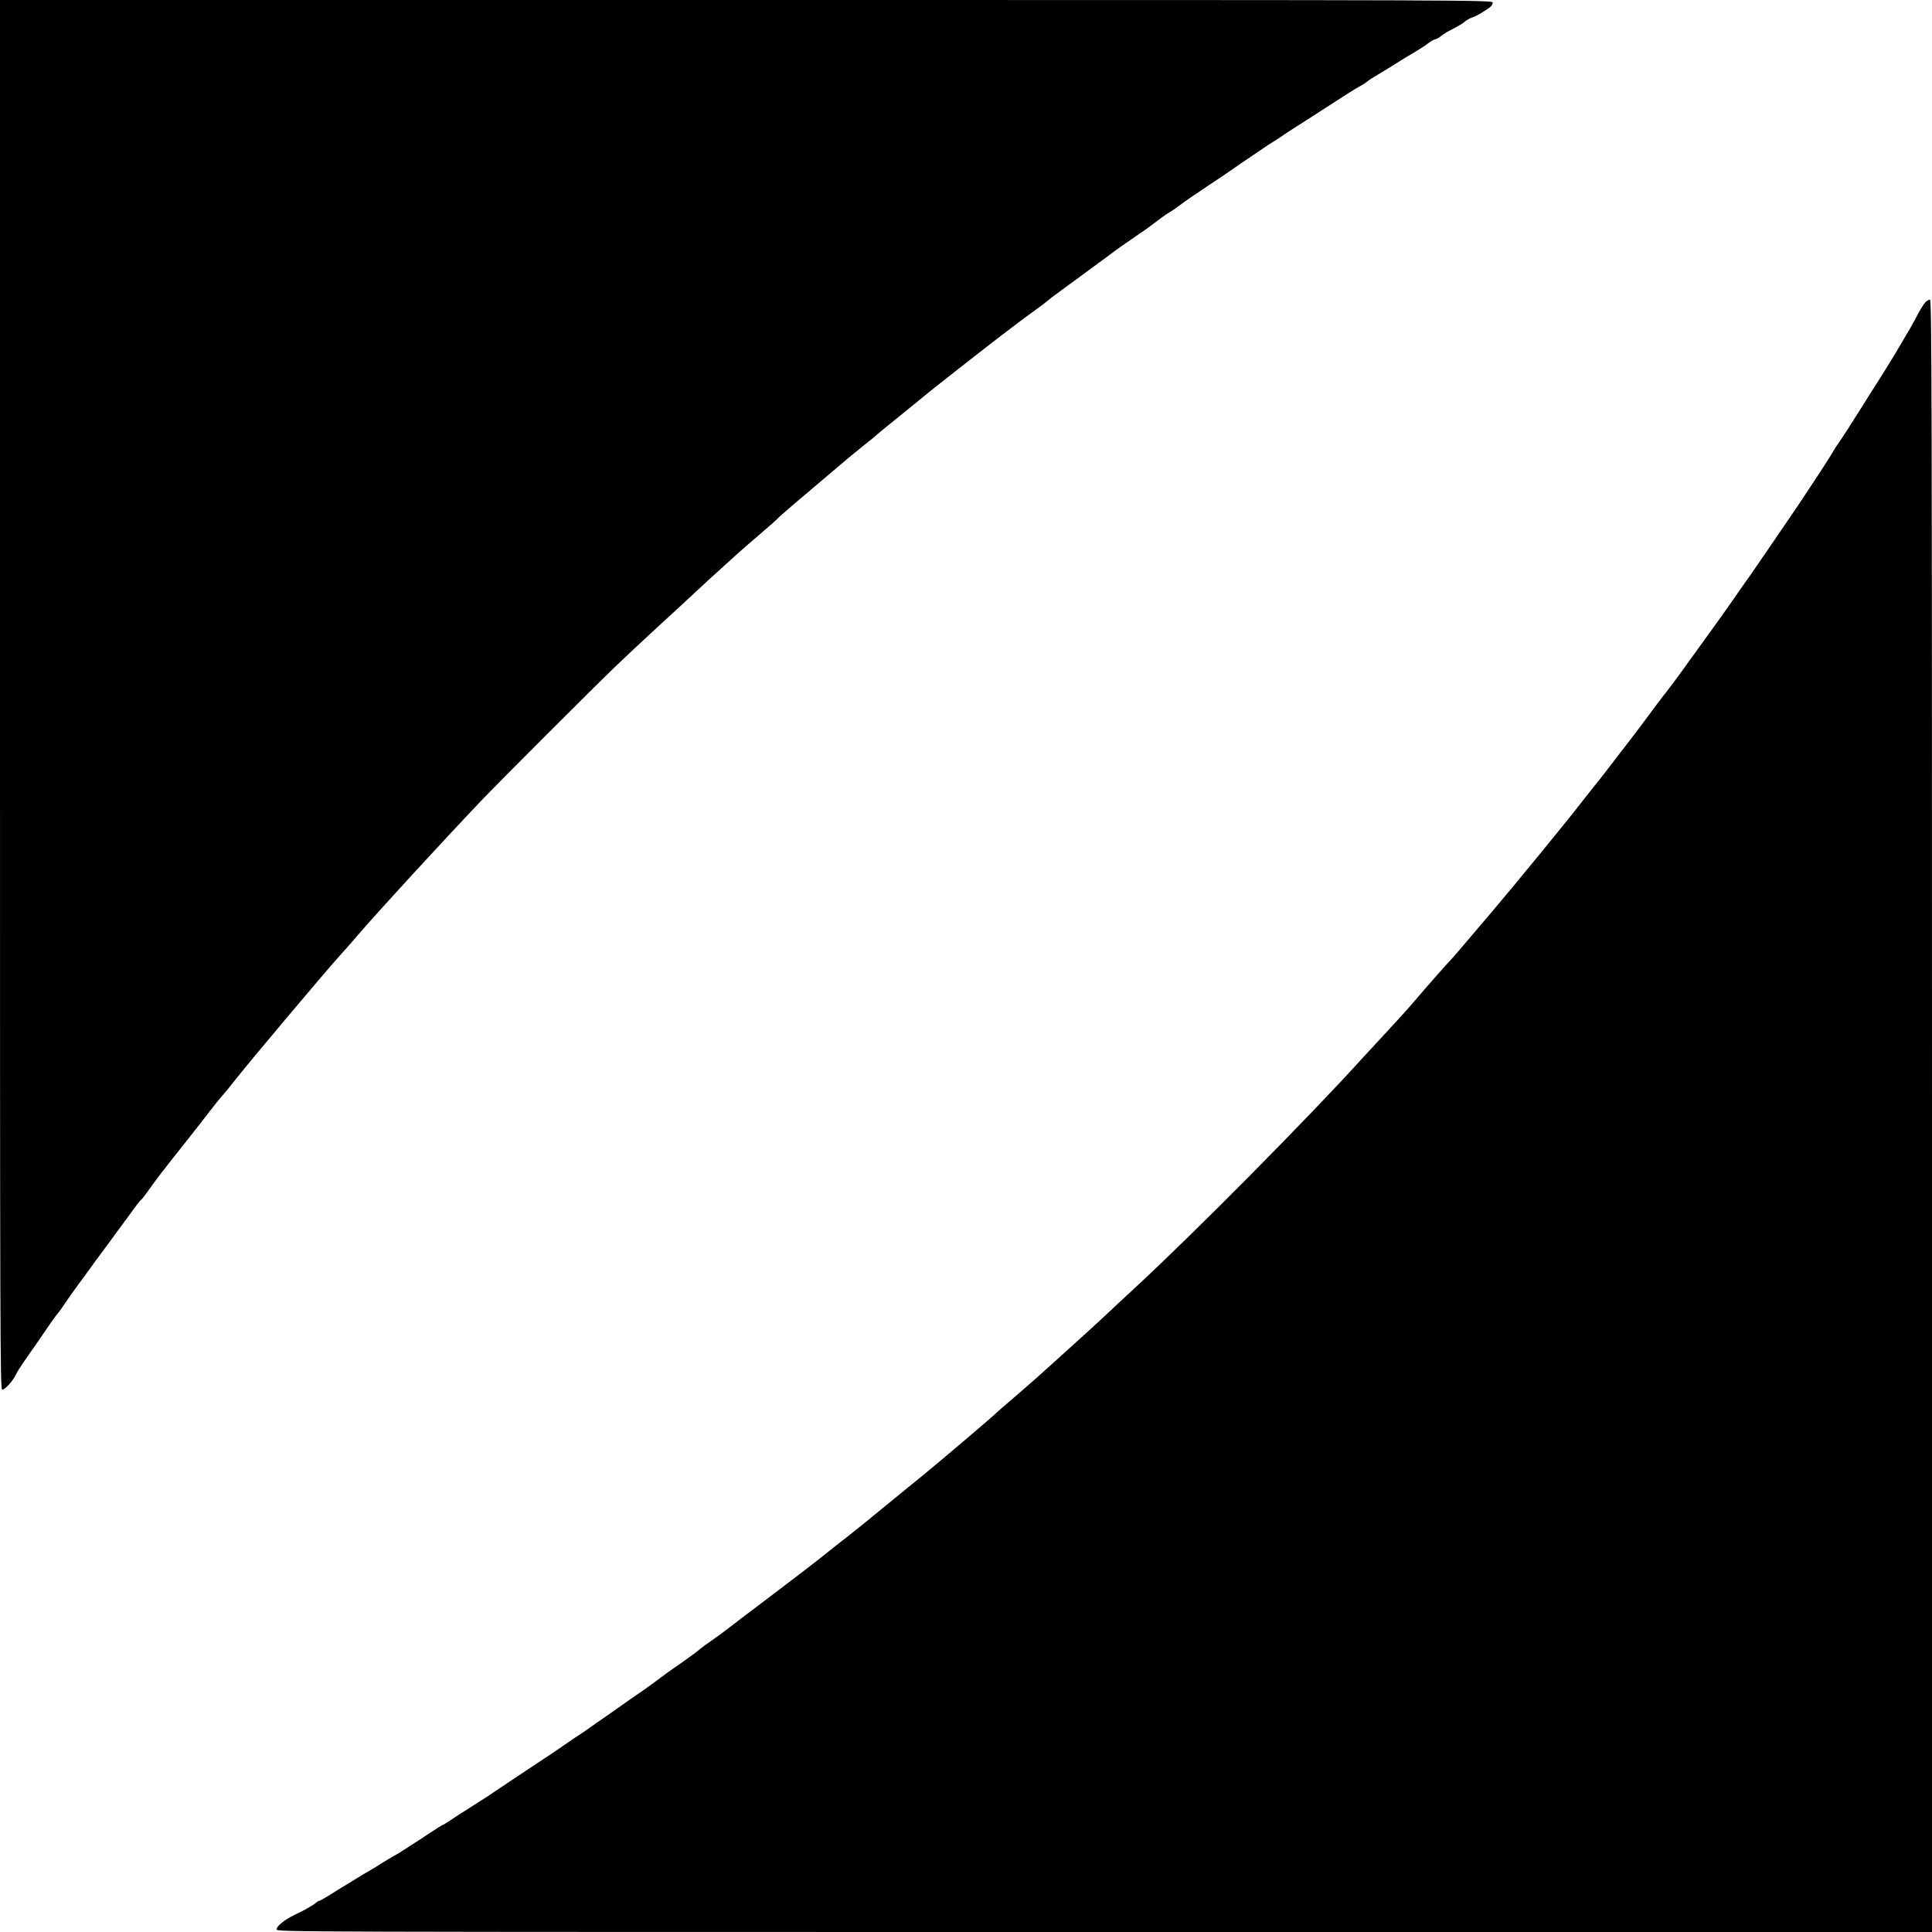
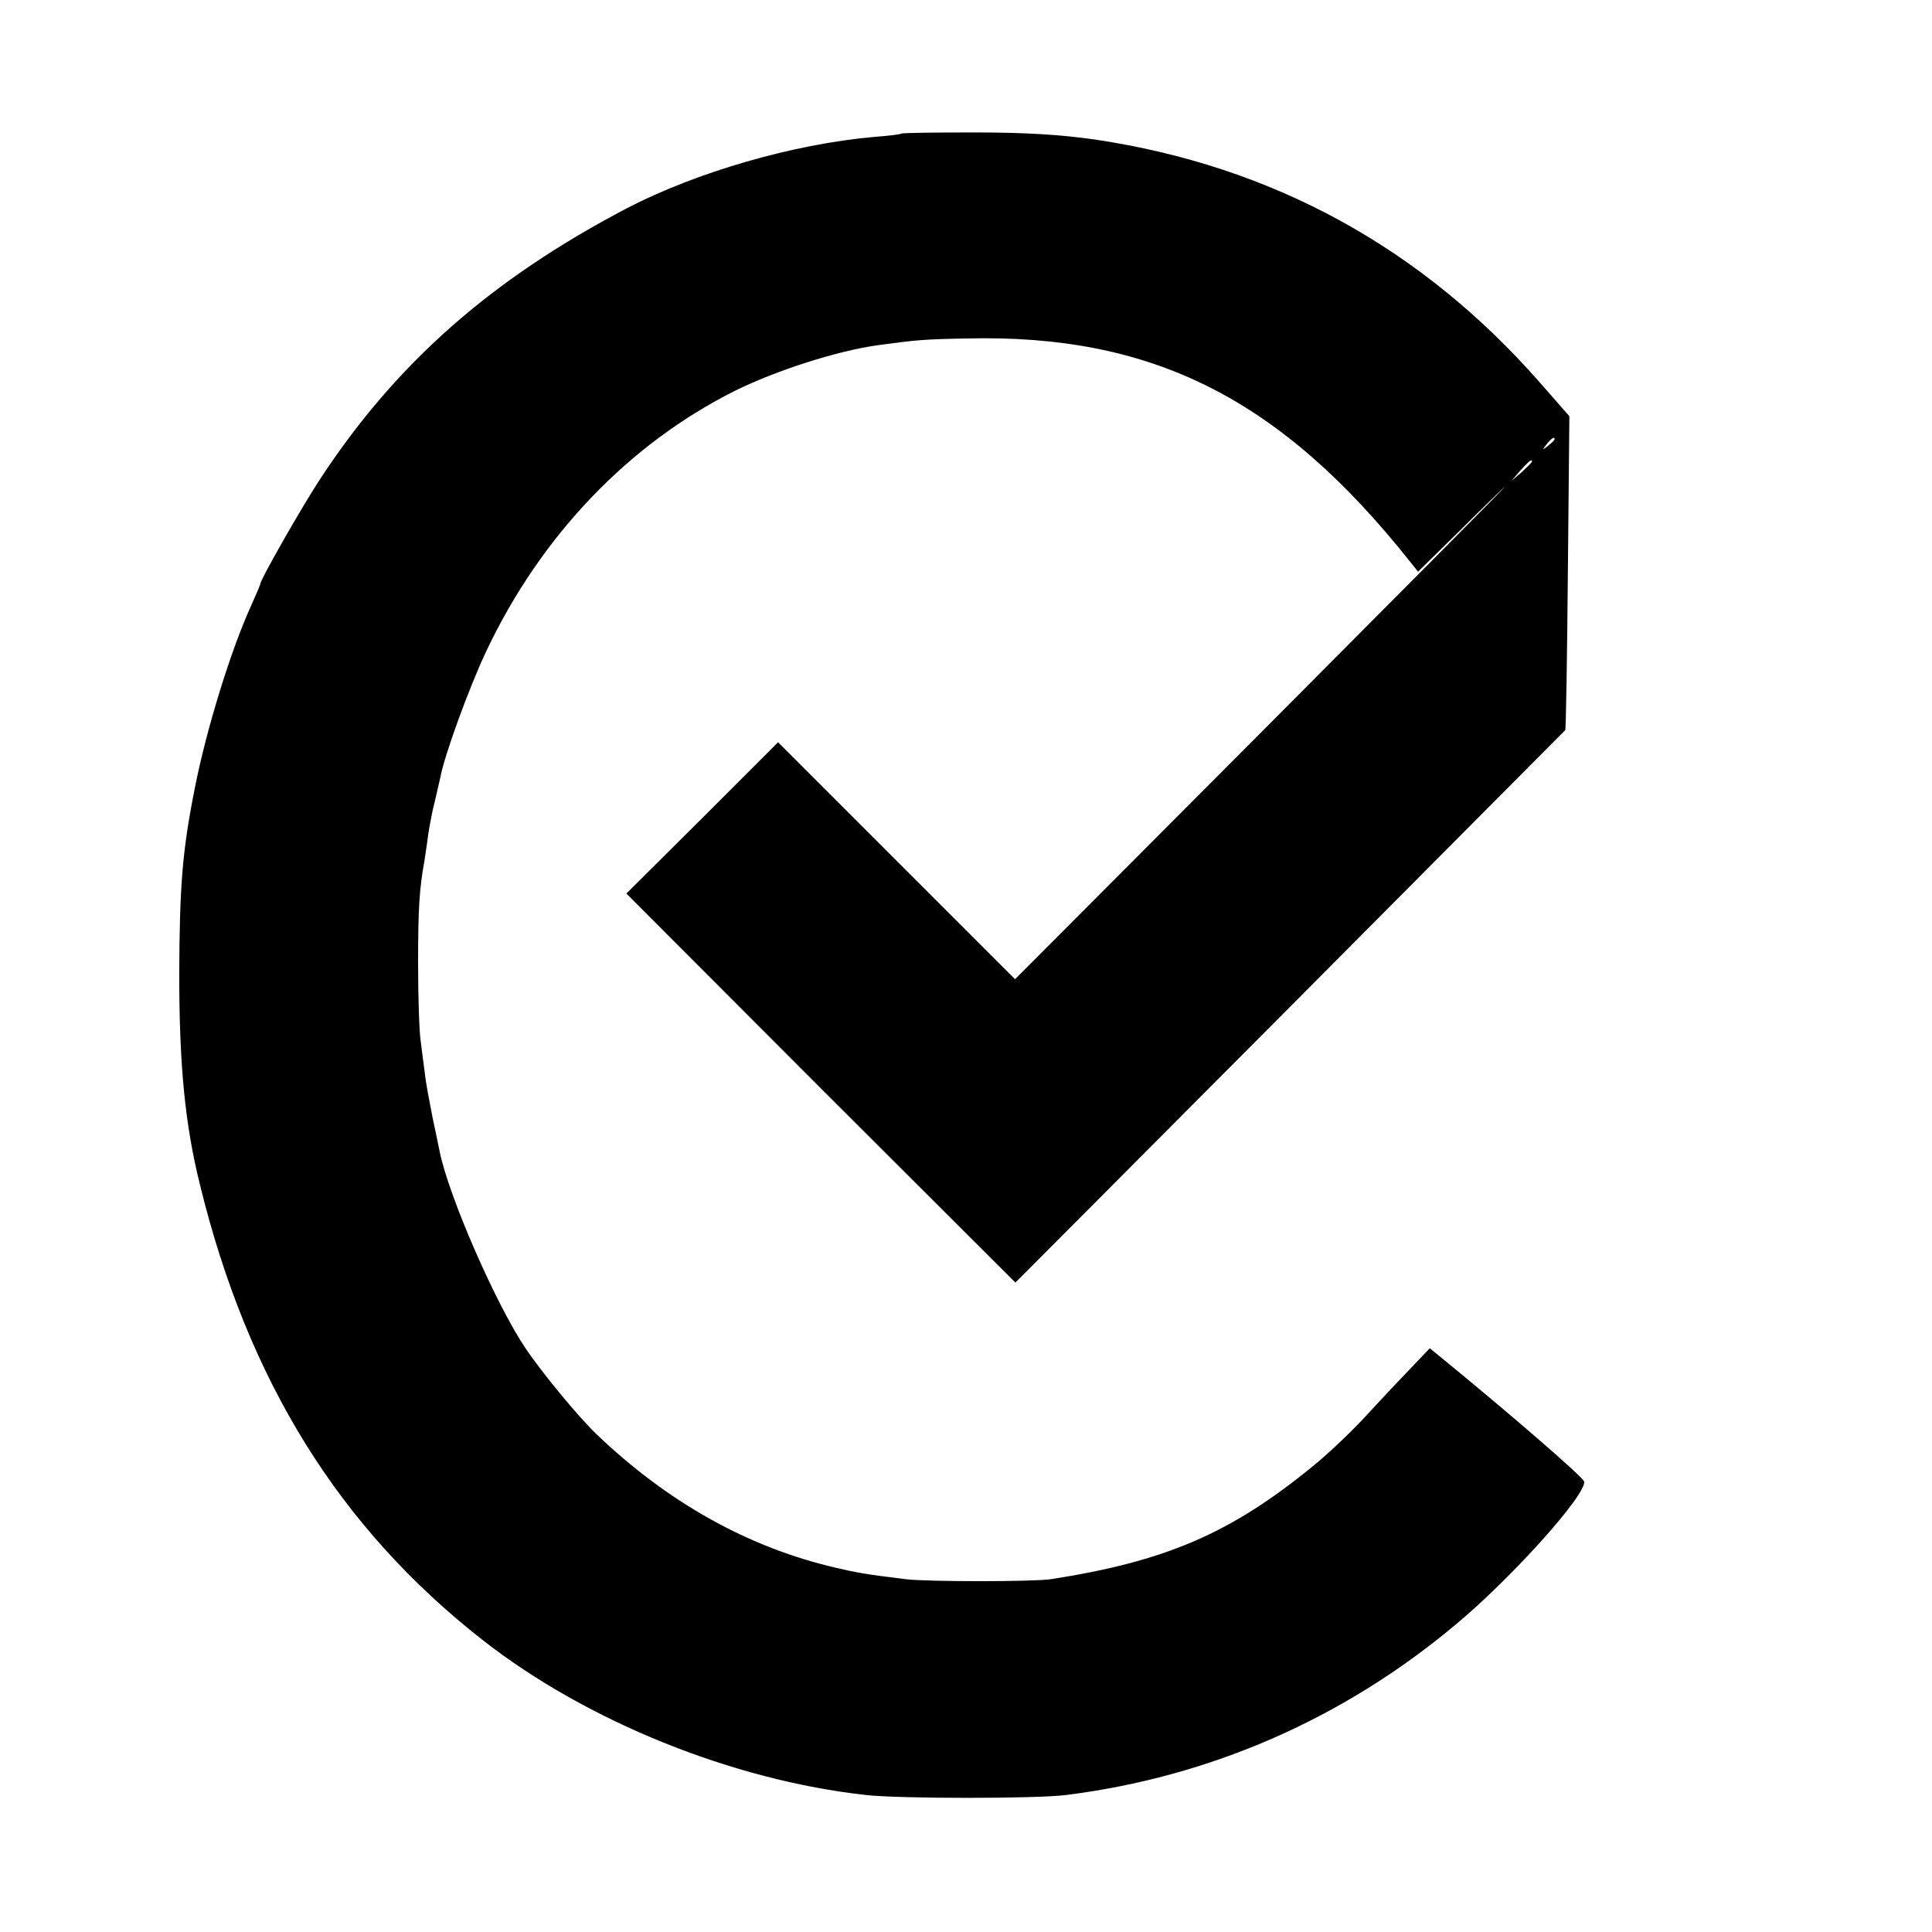
- <svg xmlns="http://www.w3.org/2000/svg" version="1.0" width="1425pt" height="1425pt" viewBox="0 0 1425 1425" preserveAspectRatio="xMidYMid meet">
-   <g transform="translate(0,1425) scale(0.1,-0.1)" fill="#000000" stroke="none">
-     <path d="M0 9125 c0 -4711 1 -5125 16 -5125 21 0 78 63 100 109 9 20 38 65 63 101 25 36 68 97 94 135 86 127 137 200 155 220 10 11 35 47 57 80 22 33 63 90 90 127 28 37 68 92 90 123 22 31 51 71 65 89 14 18 51 69 83 112 32 44 77 106 102 139 24 33 61 83 82 112 21 29 40 52 43 53 3 0 23 25 45 56 78 109 88 123 307 399 57 72 129 164 160 205 31 41 72 91 90 111 18 20 60 71 93 114 97 124 661 795 770 915 33 36 98 110 145 165 140 163 598 662 900 980 116 122 845 851 990 990 58 56 197 186 310 290 113 103 239 220 281 259 41 39 115 107 164 151 49 44 116 105 149 135 34 30 108 95 166 144 58 49 114 99 125 111 17 19 189 166 520 445 50 41 106 87 125 102 19 14 49 39 67 54 18 16 71 61 119 99 48 39 138 112 201 163 63 52 139 114 171 138 61 48 107 84 247 194 154 121 393 303 458 348 34 24 73 54 87 66 14 12 36 30 50 39 14 10 43 31 65 48 22 16 56 41 75 55 19 13 51 37 71 52 20 15 73 54 118 87 45 33 99 72 119 88 20 15 73 52 117 82 44 31 91 63 105 72 14 10 52 39 86 64 33 26 74 54 90 63 16 9 47 30 69 47 59 44 101 73 221 153 16 11 40 26 53 35 13 9 40 27 61 41 20 14 57 39 80 55 23 17 60 41 80 55 21 14 64 43 96 65 32 22 66 45 74 50 41 25 88 55 115 75 17 11 53 35 80 52 28 17 86 55 130 83 251 163 304 196 354 224 15 7 35 21 46 30 11 10 49 34 85 55 36 21 81 49 100 61 65 41 128 80 180 110 28 17 67 42 87 58 20 15 42 27 49 27 7 0 25 10 41 23 15 12 44 31 63 40 67 35 102 55 119 71 9 9 33 21 51 28 31 10 70 33 128 73 12 9 22 25 22 35 0 20 -51 20 -5505 20 l-5505 0 0 -5125z" />
-     <path d="M14203 12022 c-18 -19 -39 -53 -80 -132 -13 -25 -35 -63 -48 -85 -13 -22 -36 -60 -50 -85 -41 -72 -149 -247 -230 -372 -27 -43 -63 -100 -79 -126 -57 -91 -138 -217 -157 -242 -10 -14 -26 -38 -35 -55 -15 -27 -88 -141 -170 -264 -16 -24 -40 -61 -54 -82 -14 -21 -65 -98 -115 -170 -49 -72 -127 -186 -173 -253 -85 -124 -115 -168 -154 -222 -13 -17 -39 -56 -59 -85 -39 -57 -146 -207 -289 -404 -47 -64 -92 -127 -100 -139 -21 -30 -133 -180 -140 -186 -3 -3 -30 -39 -61 -80 -87 -119 -167 -225 -284 -375 -25 -33 -63 -82 -84 -110 -21 -27 -62 -80 -92 -116 -30 -37 -72 -91 -94 -119 -83 -109 -489 -605 -650 -794 -66 -78 -158 -186 -205 -241 -46 -55 -89 -104 -95 -110 -14 -12 -192 -214 -294 -334 -40 -47 -129 -144 -196 -216 -66 -71 -144 -155 -171 -185 -386 -427 -1242 -1291 -1674 -1690 -74 -68 -173 -160 -220 -205 -47 -44 -128 -118 -180 -165 -52 -47 -146 -132 -210 -190 -63 -58 -180 -161 -260 -230 -80 -68 -155 -133 -166 -145 -39 -36 -414 -355 -520 -441 -33 -27 -118 -96 -189 -154 -70 -58 -172 -141 -226 -185 -54 -44 -130 -105 -169 -135 -40 -30 -97 -76 -128 -101 -78 -63 -230 -180 -467 -359 -110 -83 -225 -170 -255 -194 -30 -24 -85 -64 -122 -90 -37 -25 -76 -53 -85 -61 -30 -26 -75 -59 -153 -114 -41 -28 -86 -60 -100 -70 -67 -50 -145 -108 -165 -121 -109 -75 -141 -98 -165 -115 -15 -11 -65 -46 -111 -78 -46 -31 -104 -72 -129 -90 -25 -18 -59 -42 -76 -52 -18 -11 -69 -46 -115 -78 -46 -31 -93 -63 -104 -71 -11 -7 -33 -21 -49 -32 -31 -21 -53 -35 -212 -141 -60 -40 -122 -82 -139 -93 -31 -22 -75 -51 -130 -85 -18 -11 -45 -29 -61 -39 -16 -11 -47 -30 -69 -44 -22 -14 -59 -38 -82 -54 -23 -15 -44 -28 -47 -28 -4 0 -48 -28 -99 -62 -50 -34 -110 -72 -132 -86 -22 -14 -51 -33 -65 -42 -14 -10 -43 -27 -65 -39 -22 -12 -60 -35 -85 -51 -25 -16 -65 -41 -90 -55 -25 -14 -70 -41 -100 -60 -30 -19 -71 -43 -90 -55 -19 -11 -66 -40 -105 -65 -38 -24 -74 -44 -79 -45 -5 0 -17 -6 -25 -14 -20 -18 -90 -58 -161 -91 -72 -35 -130 -82 -130 -106 0 -19 96 -19 6105 -19 l6105 0 0 6020 c0 5344 -2 6020 -15 6020 -8 0 -23 -8 -32 -18z" />
+ <svg xmlns="http://www.w3.org/2000/svg" version="1.0" width="512pt" height="512pt" viewBox="0 0 512 512" preserveAspectRatio="xMidYMid meet">
+   <g transform="translate(0,512) scale(0.1,-0.1)" fill="#000000" stroke="none">
+     <path d="M2389 4766 c-2 -2 -35 -6 -74 -9 -213 -19 -469 -93 -654 -189 -360 -189 -611 -410 -813 -718 -49 -75 -158 -266 -158 -277 0 -2 -11 -28 -24 -57 -54 -118 -119 -328 -150 -486 -33 -166 -40 -259 -41 -490 0 -242 15 -399 55 -560 127 -519 369 -909 750 -1207 275 -215 662 -371 1015 -410 89 -10 451 -10 530 0 382 48 735 202 1033 452 148 123 348 346 340 379 -2 11 -195 178 -377 327 l-32 26 -58 -61 c-32 -33 -87 -92 -122 -130 -35 -37 -95 -94 -134 -125 -215 -175 -387 -249 -690 -296 -45 -7 -331 -7 -385 0 -106 13 -128 17 -184 30 -233 54 -446 173 -636 355 -48 46 -146 165 -188 228 -78 116 -203 402 -227 521 -2 9 -10 50 -19 91 -8 41 -18 93 -20 115 -3 22 -8 60 -11 85 -4 25 -7 117 -7 205 0 145 3 198 17 275 2 14 7 45 10 70 4 25 11 63 17 85 5 22 12 51 15 65 10 56 76 238 122 335 145 306 377 548 658 689 109 54 271 106 378 121 103 14 123 16 237 18 492 12 832 -159 1176 -593 l20 -25 112 110 c61 61 114 112 118 115 4 2 -287 -290 -645 -650 l-653 -655 -314 314 -314 314 -201 -201 -201 -200 515 -516 516 -515 727 730 c400 402 728 732 730 734 2 2 5 190 7 417 l4 415 -78 89 c-314 358 -709 574 -1178 644 -90 13 -184 19 -319 19 -105 0 -193 -1 -195 -3z m1731 -810 c0 -2 -8 -10 -17 -17 -16 -13 -17 -12 -4 4 13 16 21 21 21 13z m-60 -59 c0 -2 -12 -14 -27 -28 l-28 -24 24 28 c23 25 31 32 31 24z" />
  </g>
</svg>
